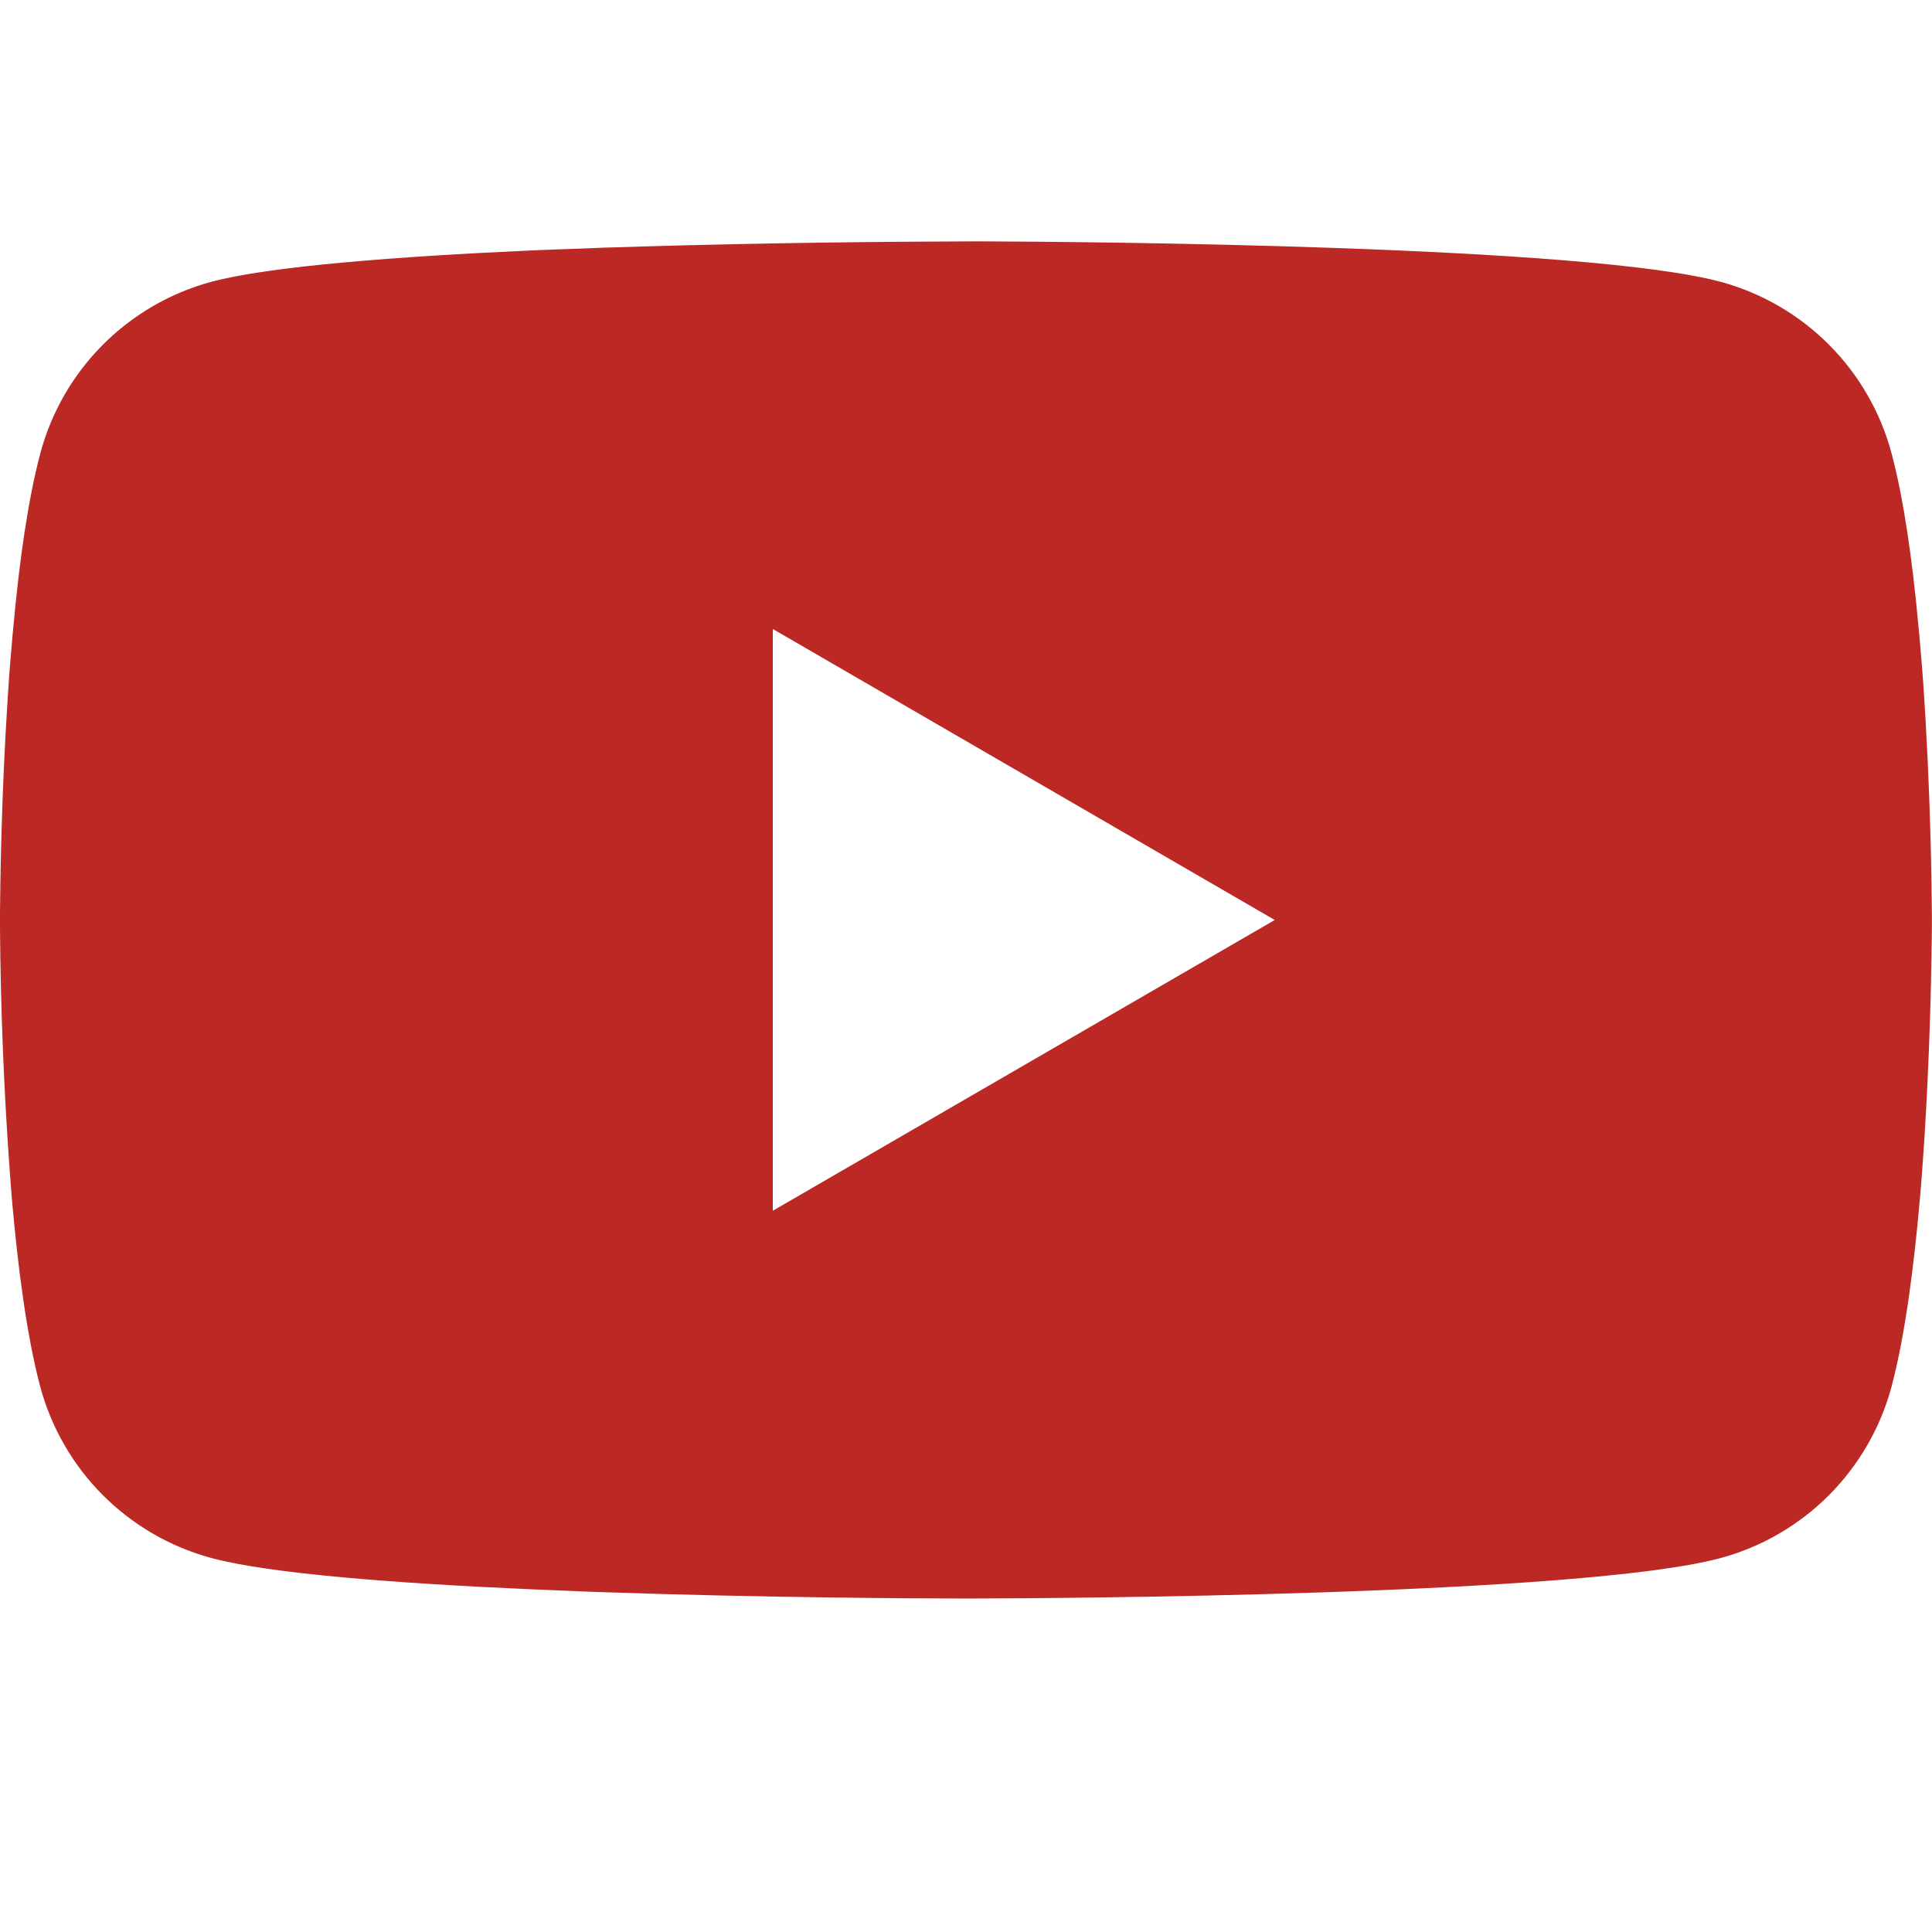
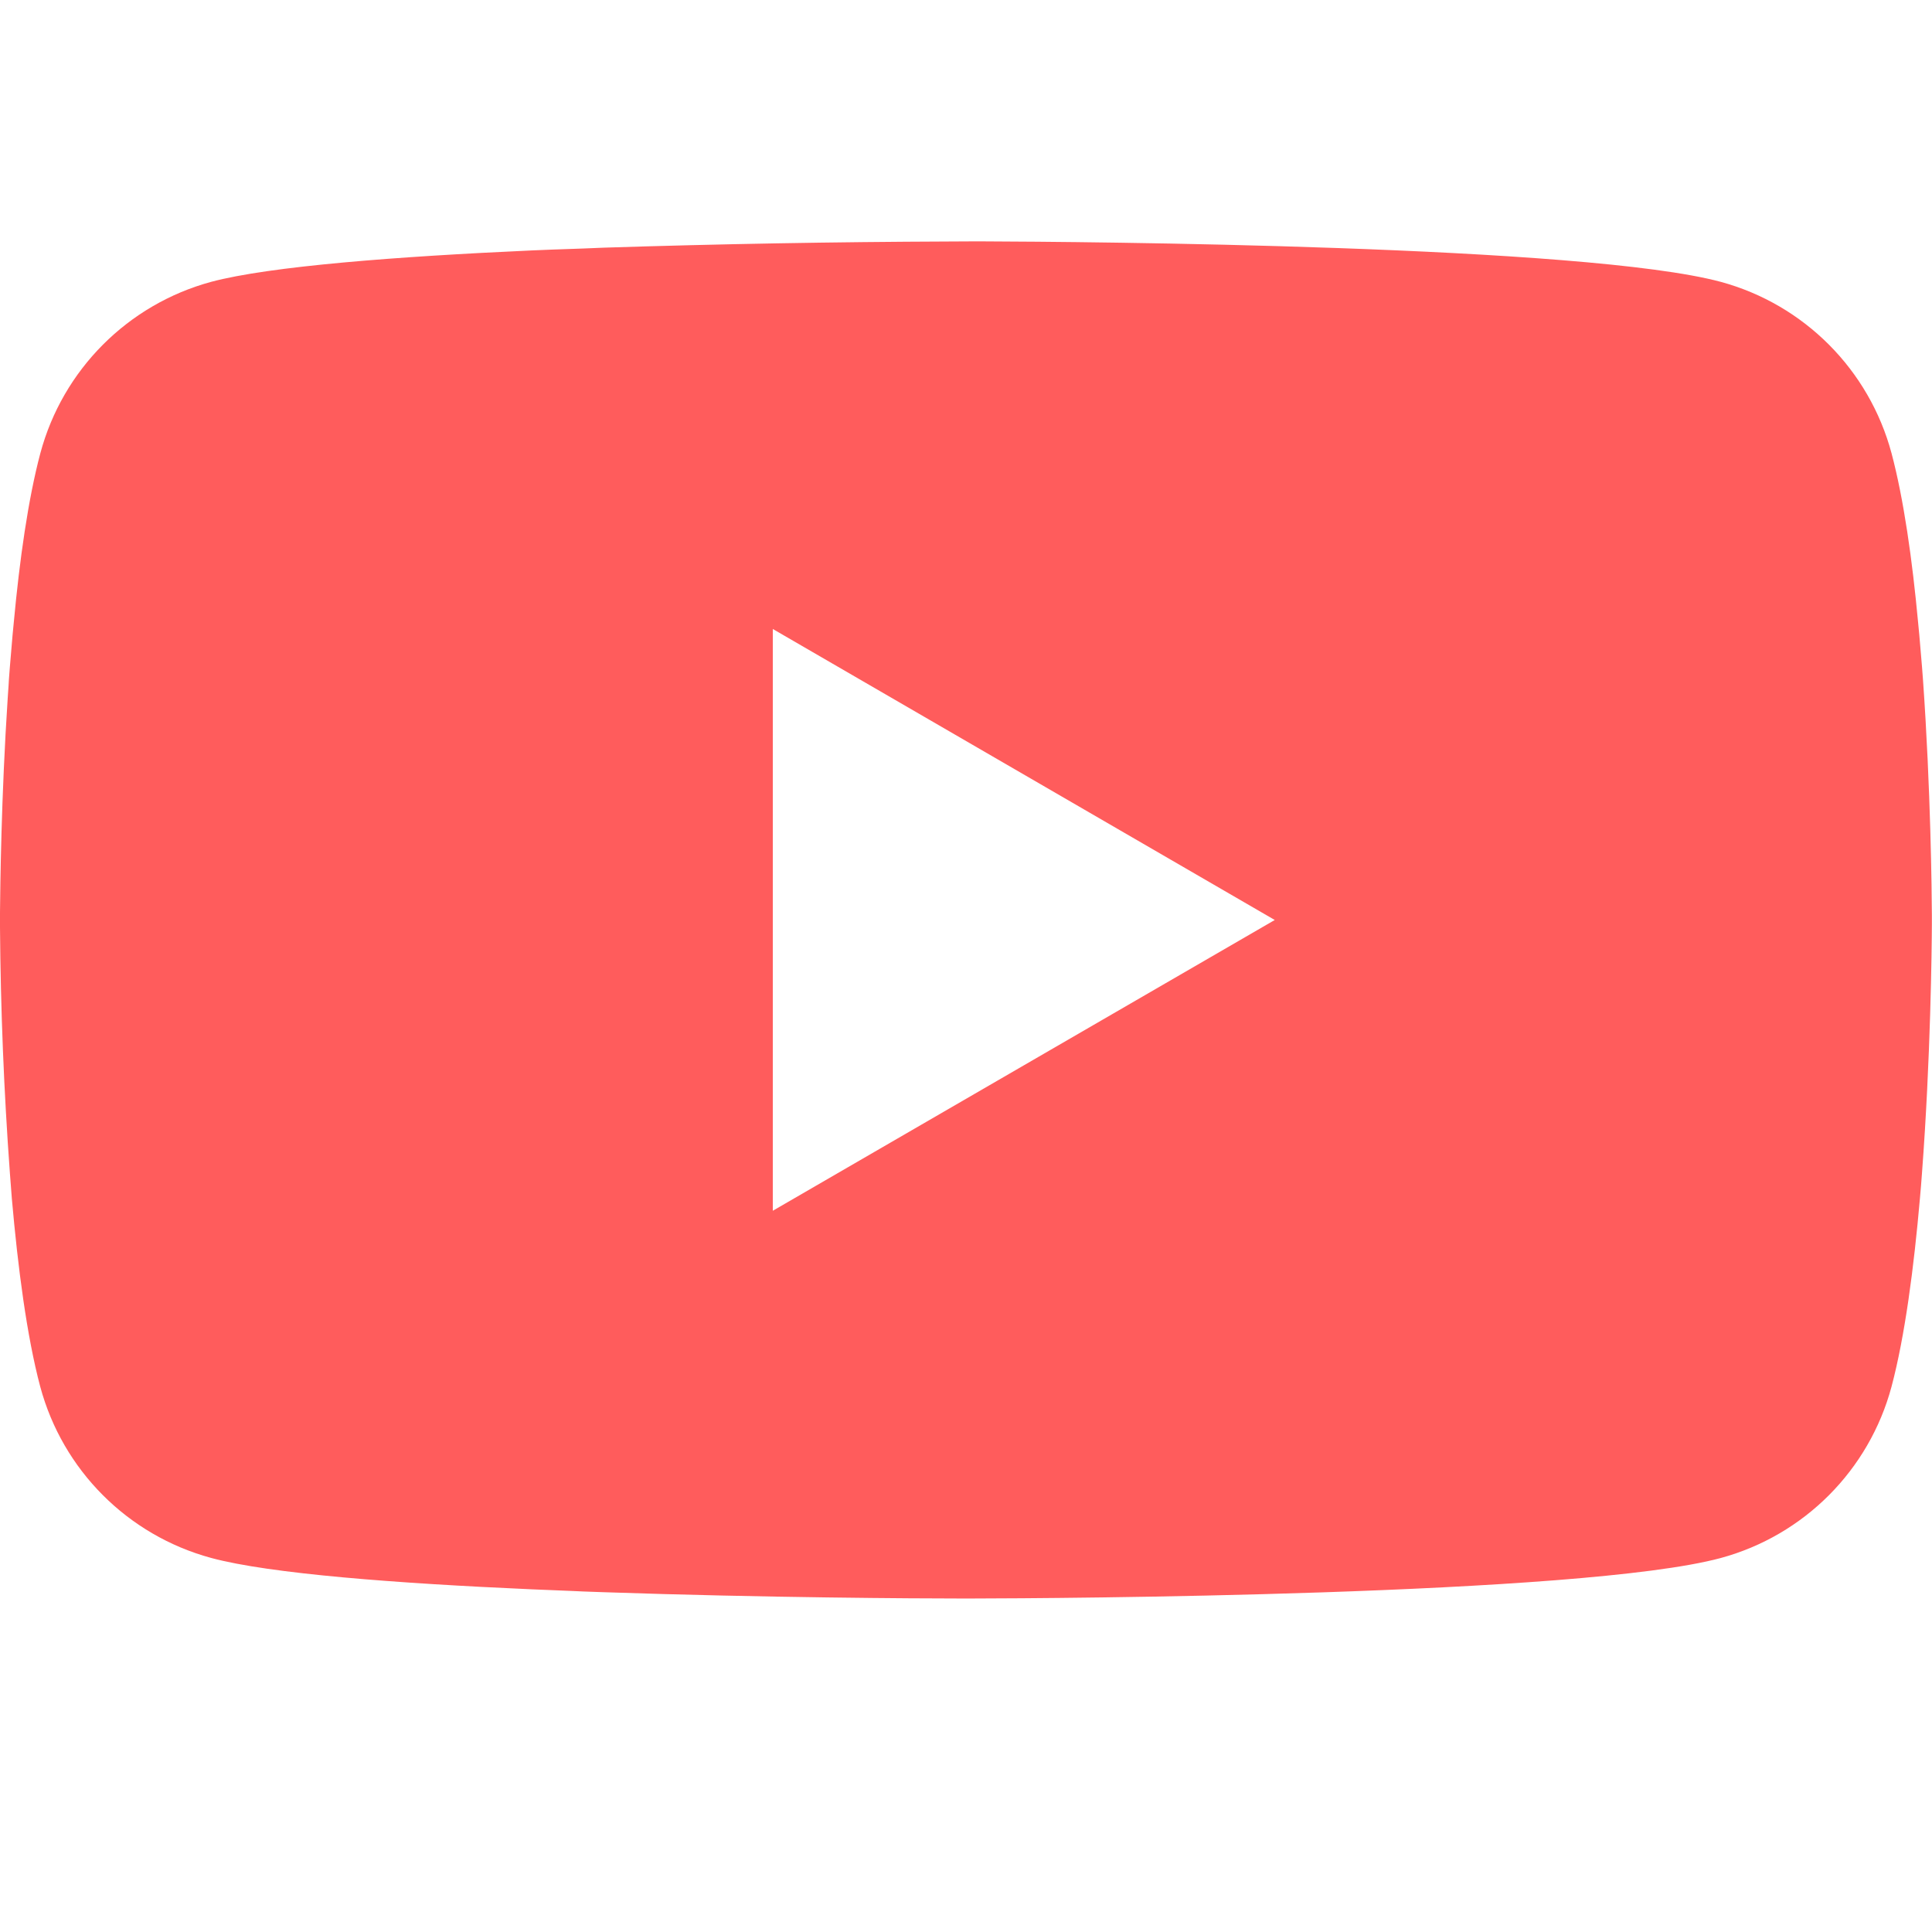
- <svg xmlns="http://www.w3.org/2000/svg" width="16" height="16" fill="#bc2824" class="bi bi-youtube" viewBox="0 0 16 16">
+ <svg xmlns="http://www.w3.org/2000/svg" width="16" height="16" fill="#FF5C5C" class="bi bi-youtube" viewBox="0 0 16 16">
  <path d="M8.051 1.999h.089c.822.003 4.987.033 6.11.335a2.01 2.01 0 0 1 1.415 1.42c.101.38.172.883.22 1.402l.01.104.022.26.008.104c.065.914.073 1.77.074 1.957v.075c-.001.194-.01 1.108-.082 2.06l-.008.105-.009.104c-.05.572-.124 1.14-.235 1.558a2.01 2.01 0 0 1-1.415 1.42c-1.16.312-5.569.334-6.18.335h-.142c-.309 0-1.587-.006-2.927-.052l-.17-.006-.087-.004-.171-.007-.171-.007c-1.11-.049-2.167-.128-2.654-.26a2.01 2.01 0 0 1-1.415-1.419c-.111-.417-.185-.986-.235-1.558L.09 9.82l-.008-.104A31 31 0 0 1 0 7.68v-.123c.002-.215.01-.958.064-1.778l.007-.103.003-.052.008-.104.022-.26.01-.104c.048-.519.119-1.023.22-1.402a2.01 2.01 0 0 1 1.415-1.42c.487-.13 1.544-.21 2.654-.26l.17-.007.172-.006.086-.003.171-.007A100 100 0 0 1 7.858 2zM6.4 5.209v4.818l4.157-2.408z" />
</svg>
